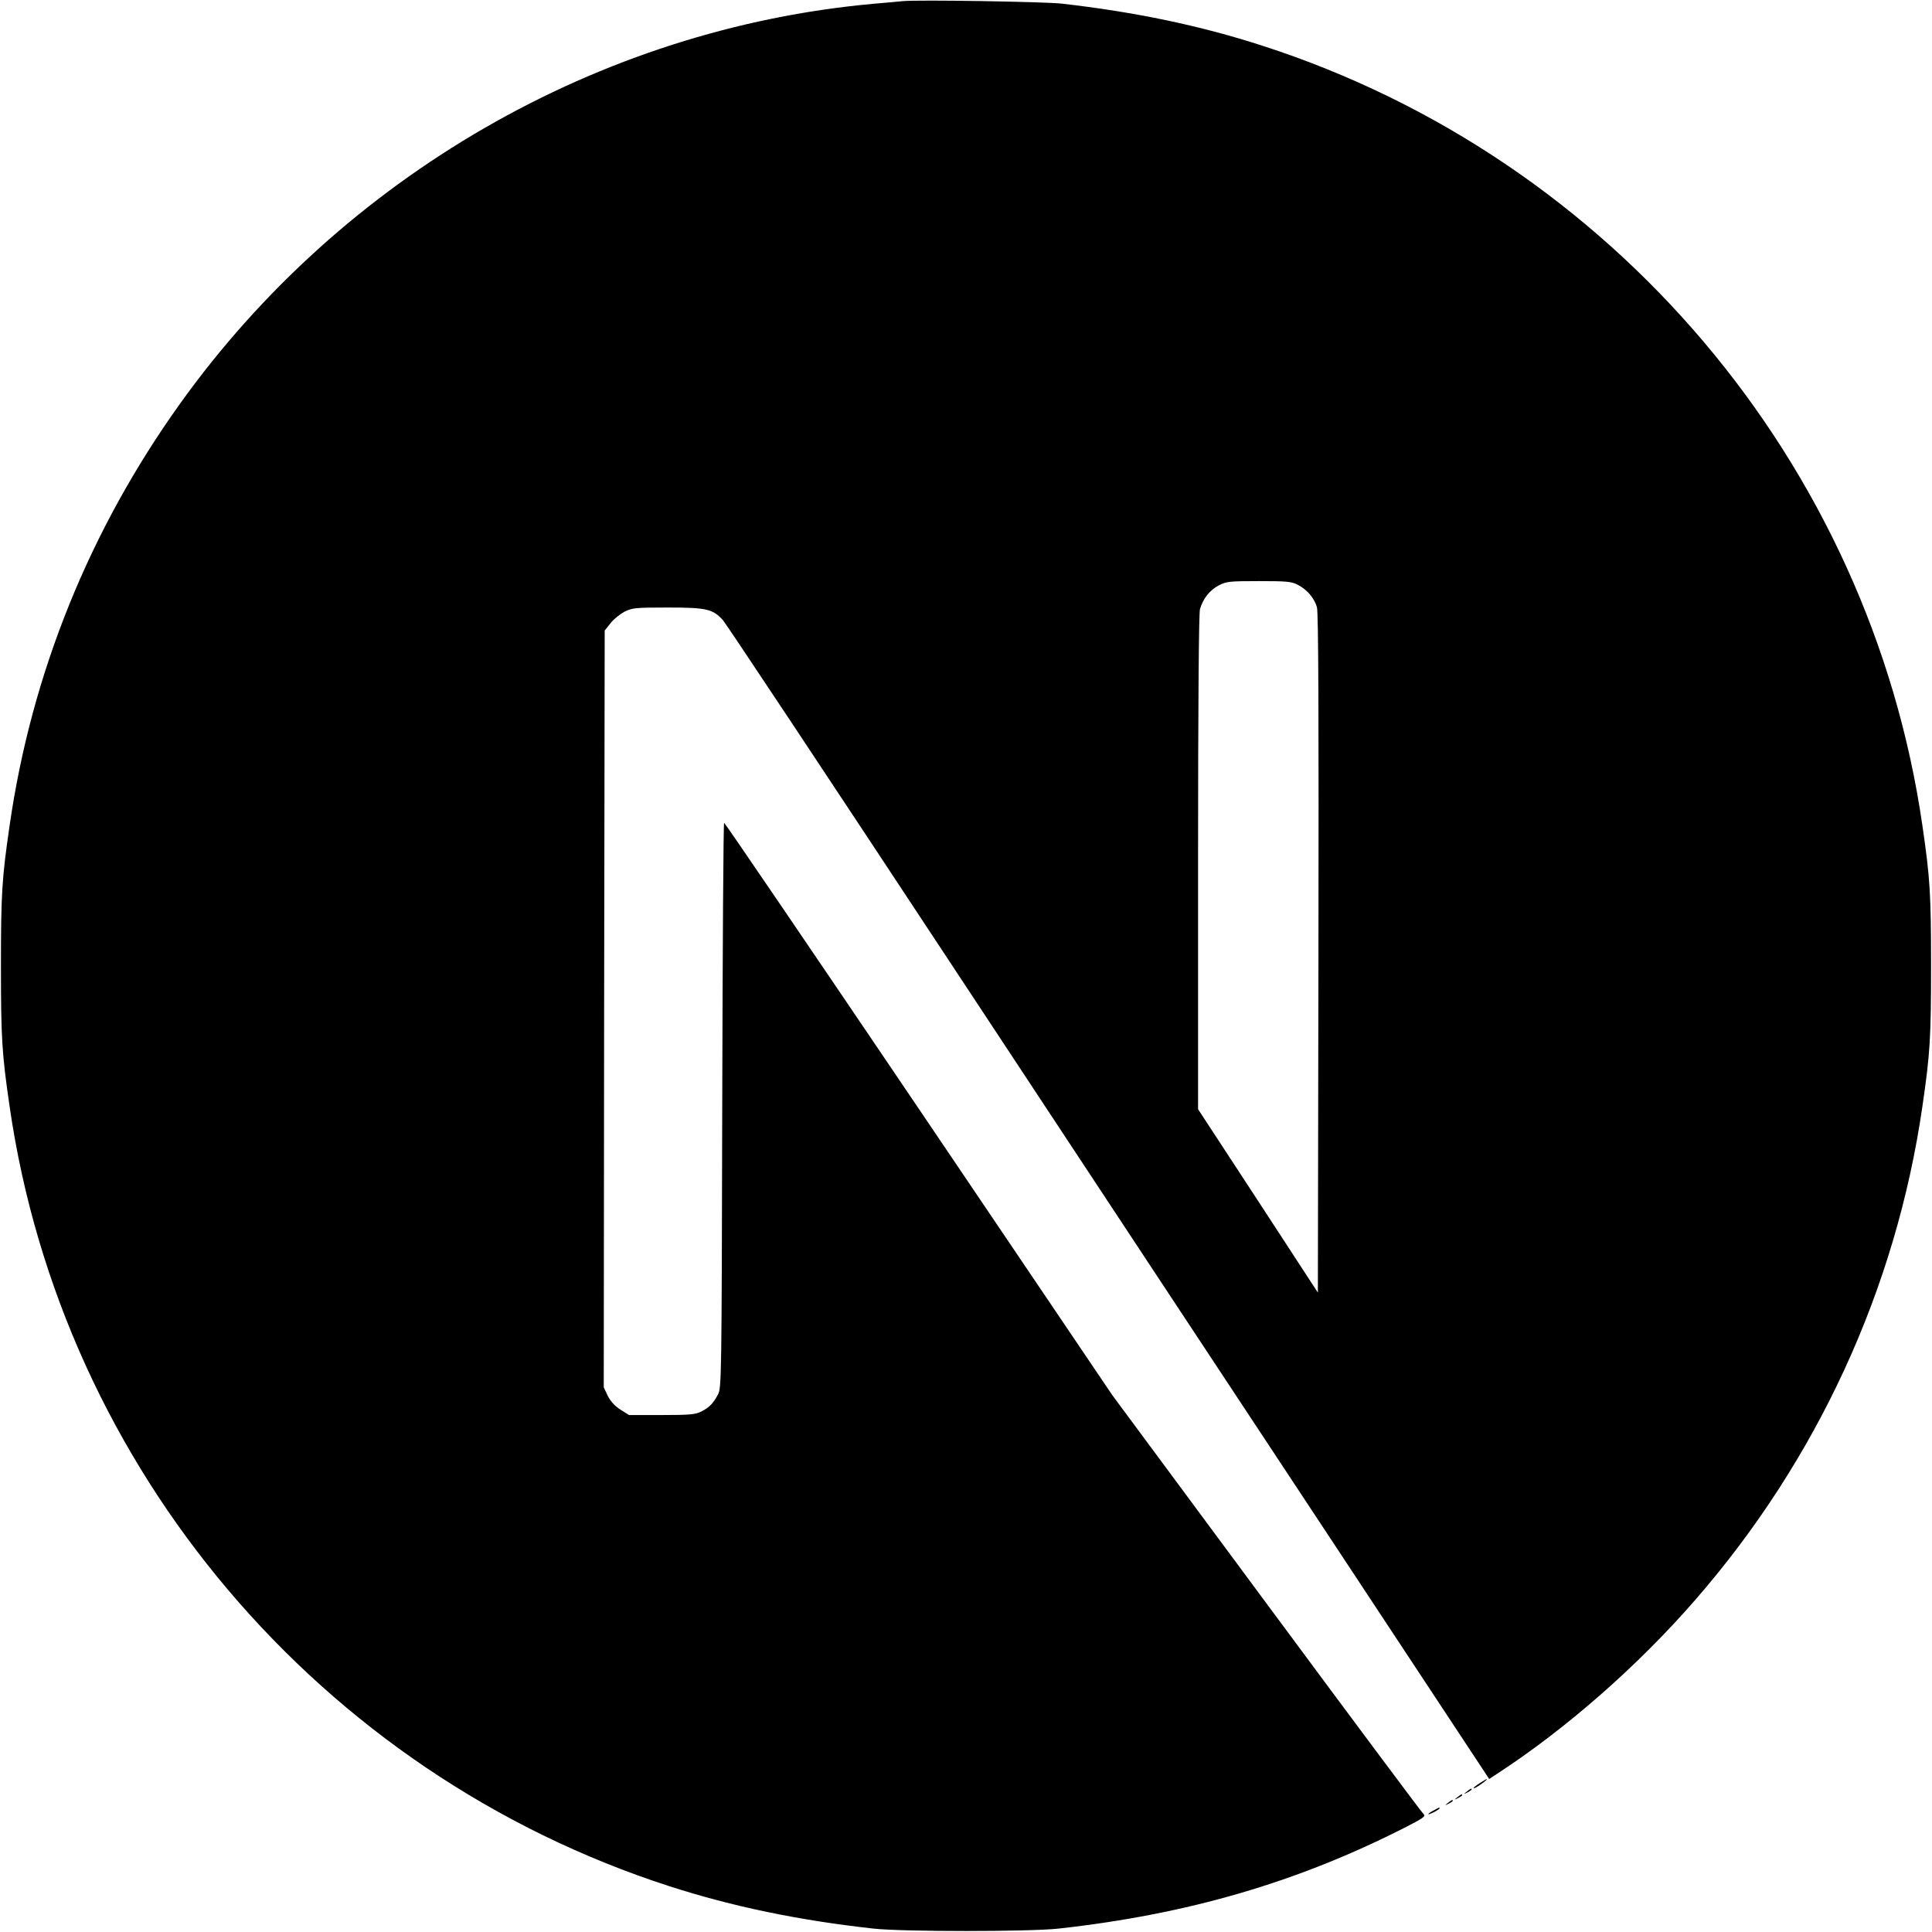
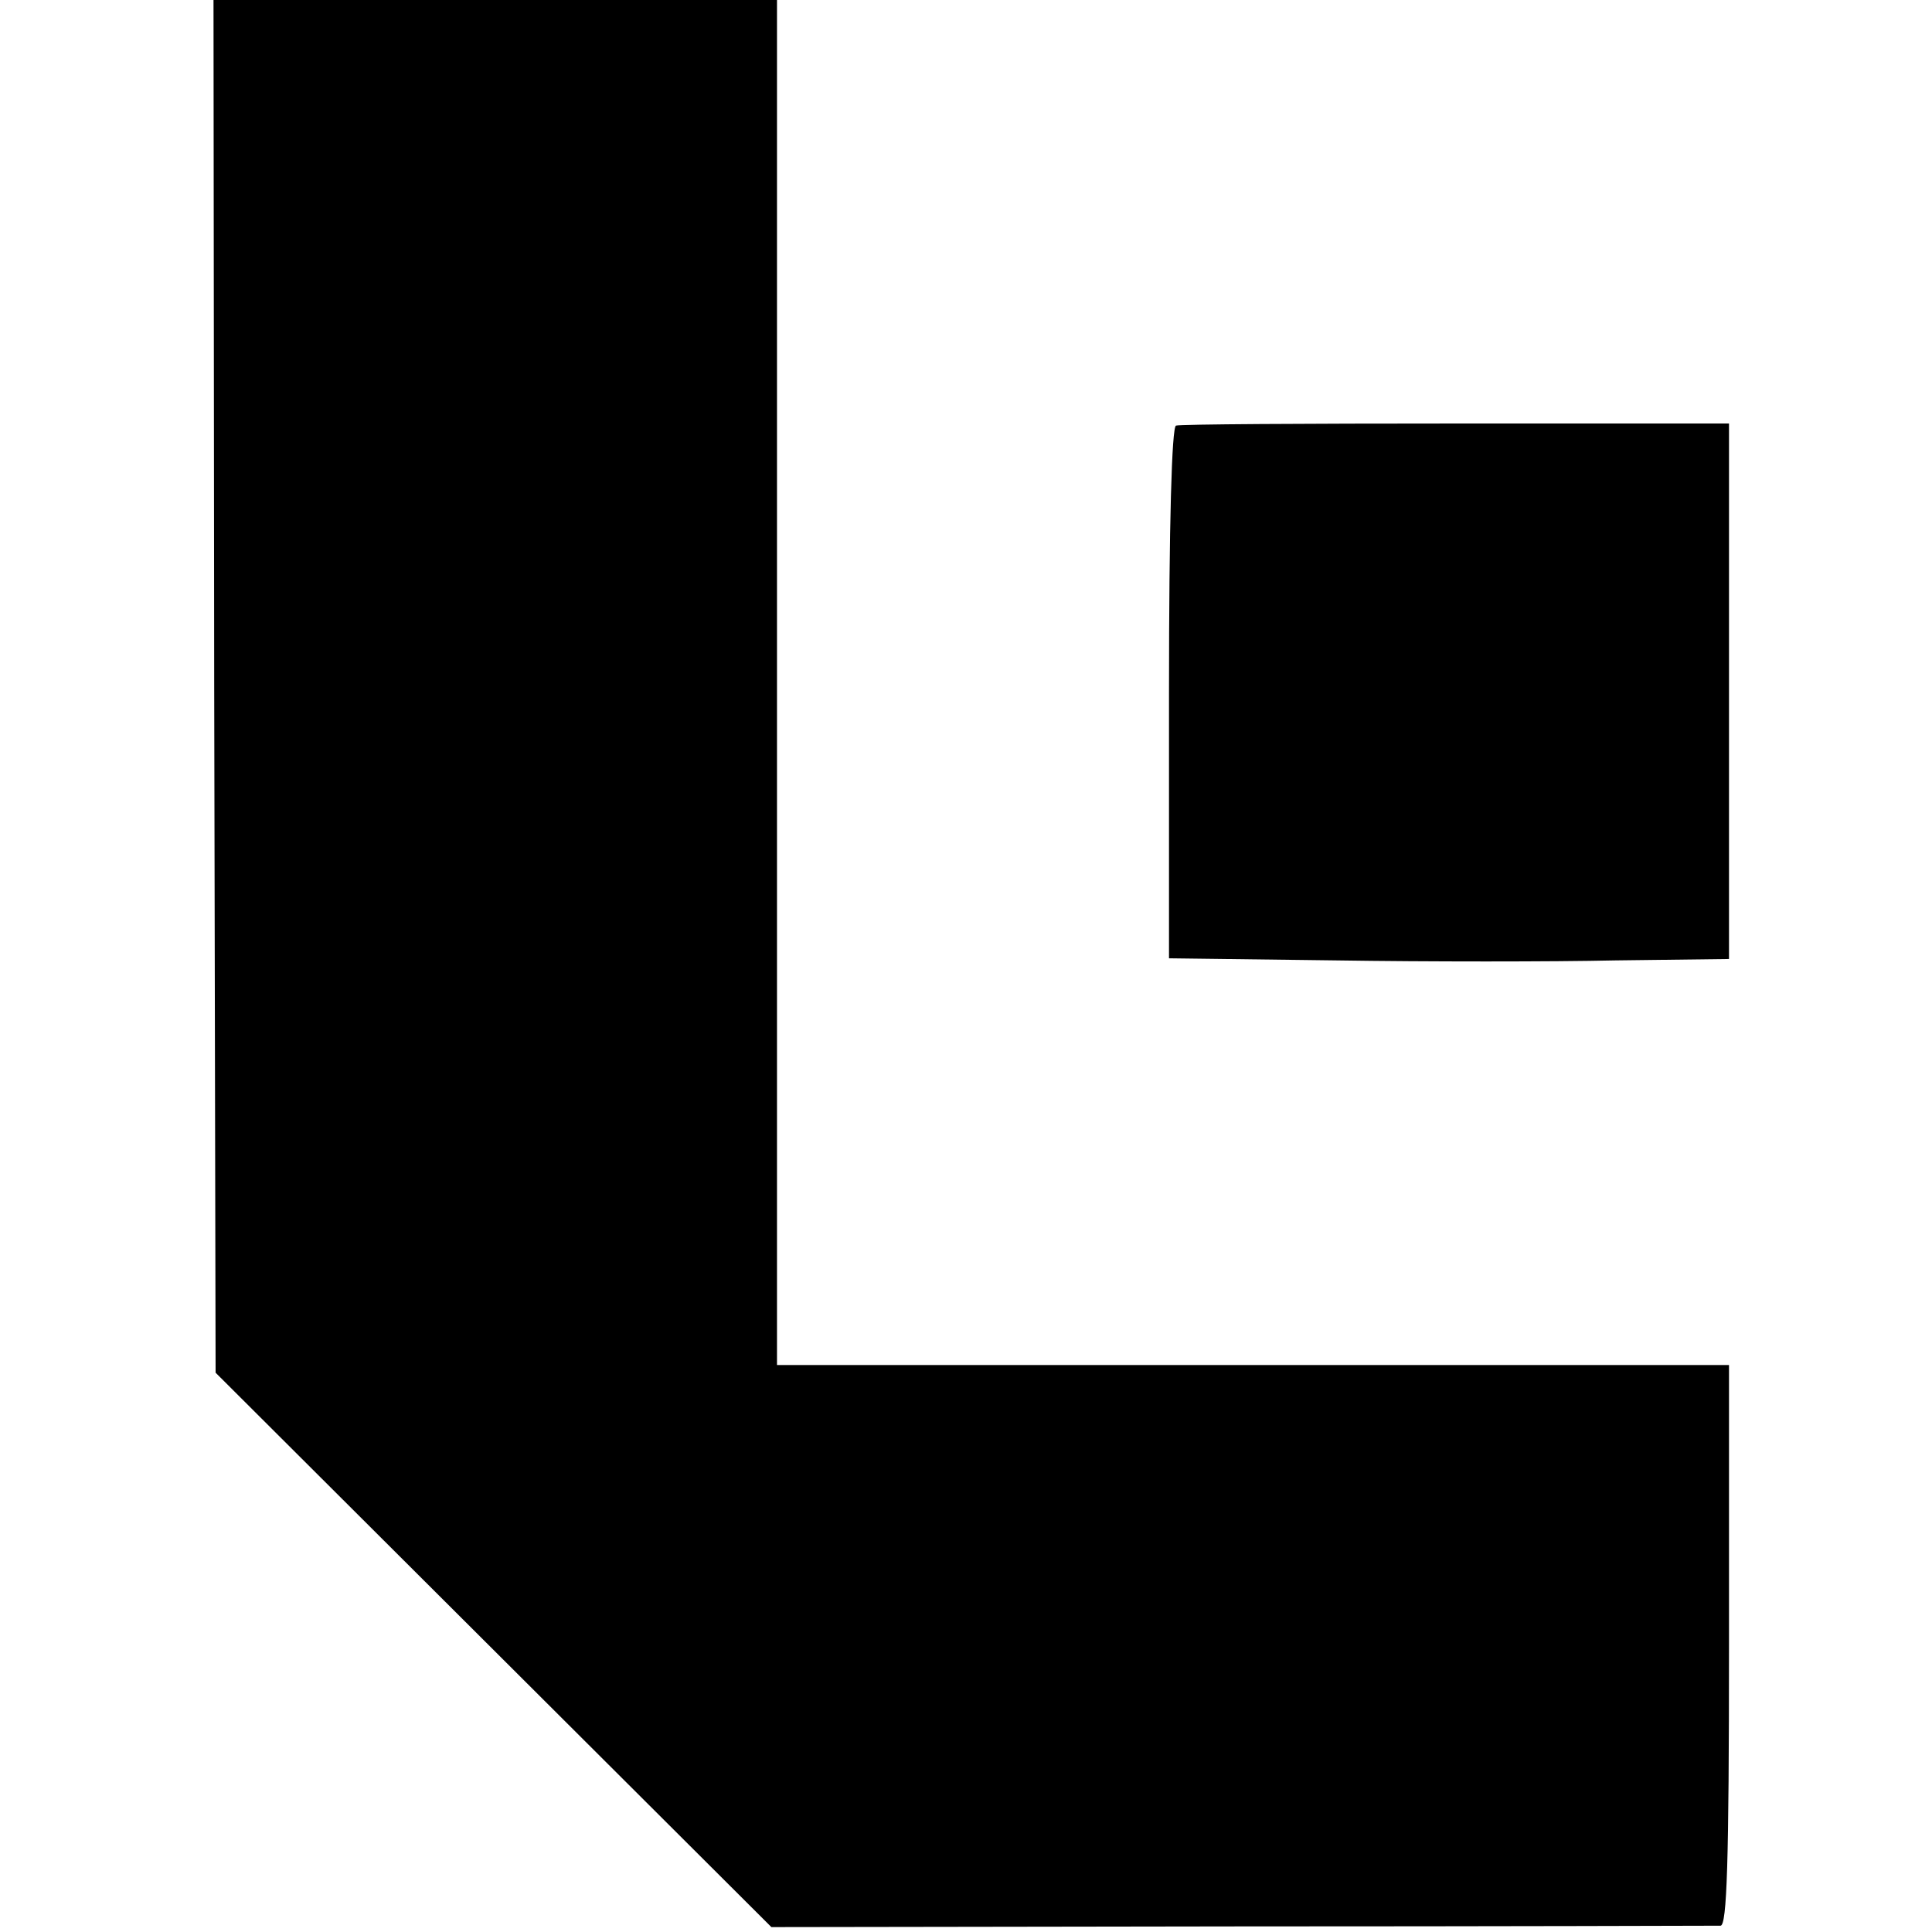
- <svg xmlns="http://www.w3.org/2000/svg" version="1.0" width="1024pt" height="1024pt" viewBox="0 0 1024 1024" preserveAspectRatio="xMidYMid meet">
-   <g transform="translate(0,1024) scale(0.1,-0.1)" fill="#000000" stroke="none">
-     <path d="M4785 10234 c-22 -2 -92 -9 -155 -14 -1453 -131 -2814 -915 -3676 -2120 -480 -670 -787 -1430 -903 -2235 -41 -281 -46 -364 -46 -745 0 -381 5 -464 46 -745 278 -1921 1645 -3535 3499 -4133 332 -107 682 -180 1080 -224 155 -17 825 -17 980 0 687 76 1269 246 1843 539 88 45 105 57 93 67 -8 6 -383 509 -833 1117 l-818 1105 -1025 1517 c-564 834 -1028 1516 -1032 1516 -4 1 -8 -673 -10 -1496 -3 -1441 -4 -1499 -22 -1533 -26 -49 -46 -69 -88 -91 -32 -16 -60 -19 -211 -19 l-173 0 -46 29 c-30 19 -52 44 -67 73 l-21 45 2 2005 3 2006 31 39 c16 21 50 48 74 61 41 20 57 22 230 22 204 0 238 -8 291 -66 15 -16 570 -852 1234 -1859 664 -1007 1572 -2382 2018 -3057 l810 -1227 41 27 c363 236 747 572 1051 922 647 743 1064 1649 1204 2615 41 281 46 364 46 745 0 381 -5 464 -46 745 -278 1921 -1645 3535 -3499 4133 -327 106 -675 179 -1065 223 -96 10 -757 21 -840 13z m2094 -3094 c48 -24 87 -70 101 -118 8 -26 10 -582 8 -1835 l-3 -1798 -317 486 -318 486 0 1307 c0 845 4 1320 10 1343 16 56 51 100 99 126 41 21 56 23 213 23 148 0 174 -2 207 -20z" />
-     <path d="M7843 789 c-35 -22 -46 -37 -15 -20 22 13 58 40 52 41 -3 0 -20 -10 -37 -21z" />
-     <path d="M7774 744 c-18 -14 -18 -15 4 -4 12 6 22 13 22 15 0 8 -5 6 -26 -11z" />
-     <path d="M7724 714 c-18 -14 -18 -15 4 -4 12 6 22 13 22 15 0 8 -5 6 -26 -11z" />
-     <path d="M7674 684 c-18 -14 -18 -15 4 -4 12 6 22 13 22 15 0 8 -5 6 -26 -11z" />
-     <path d="M7598 644 c-38 -20 -36 -28 2 -9 17 9 30 18 30 20 0 7 -1 6 -32 -11z" />
+ <svg xmlns="http://www.w3.org/2000/svg" version="1.0" width="276pt" height="276pt" viewBox="0 0 276 276" preserveAspectRatio="xMidYMid meet">
+   <g transform="translate(0,276) scale(0.1,-0.1)" fill="#000000" stroke="none">
+     <path d="M306 1780 l2 -981 397 -396 397 -396 671 1 c370 0 678 1 685 1 9 1 12 88 12 401 l0 400 -680 0 -680 0 0 975 0 975 -402 0 -403 0 1 -980z" />
+     <path d="M1680 2152 c-6 -2 -10 -139 -10 -382 l0 -379 238 -3 c130 -2 310 -2 400 0 l162 2 0 383 0 382 -390 0 c-215 0 -395 -1 -400 -3z" />
  </g>
</svg>
